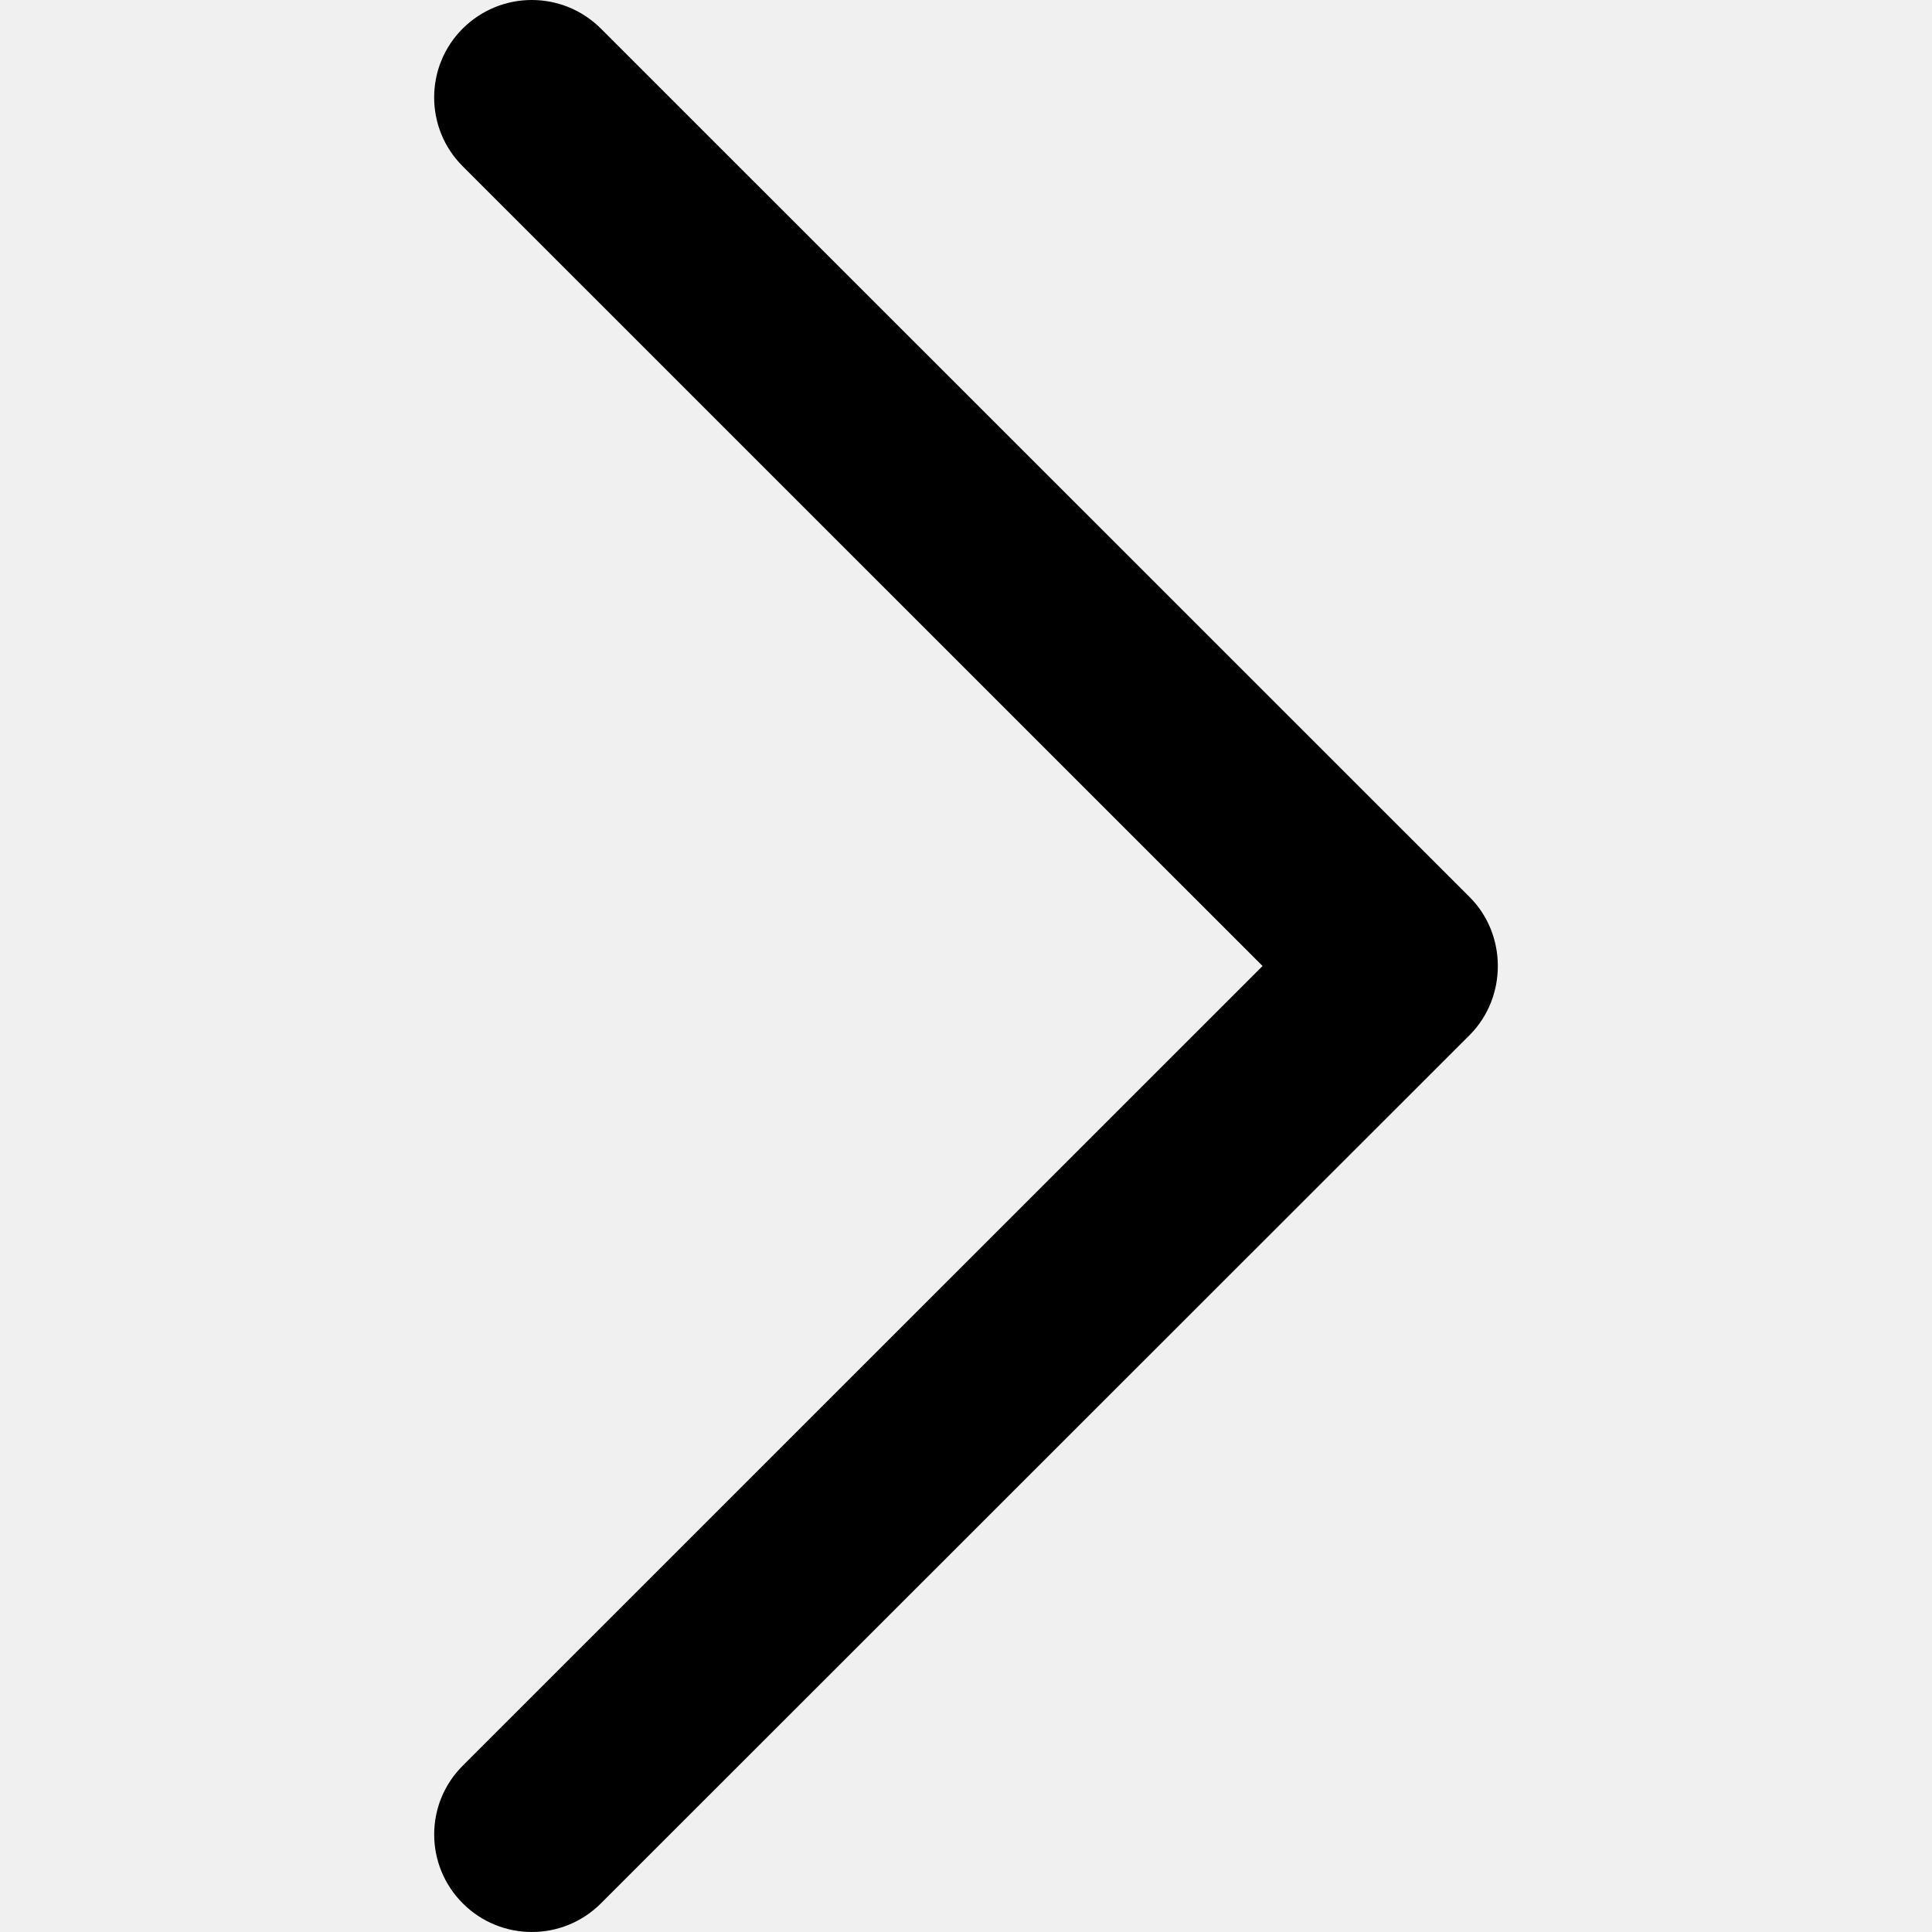
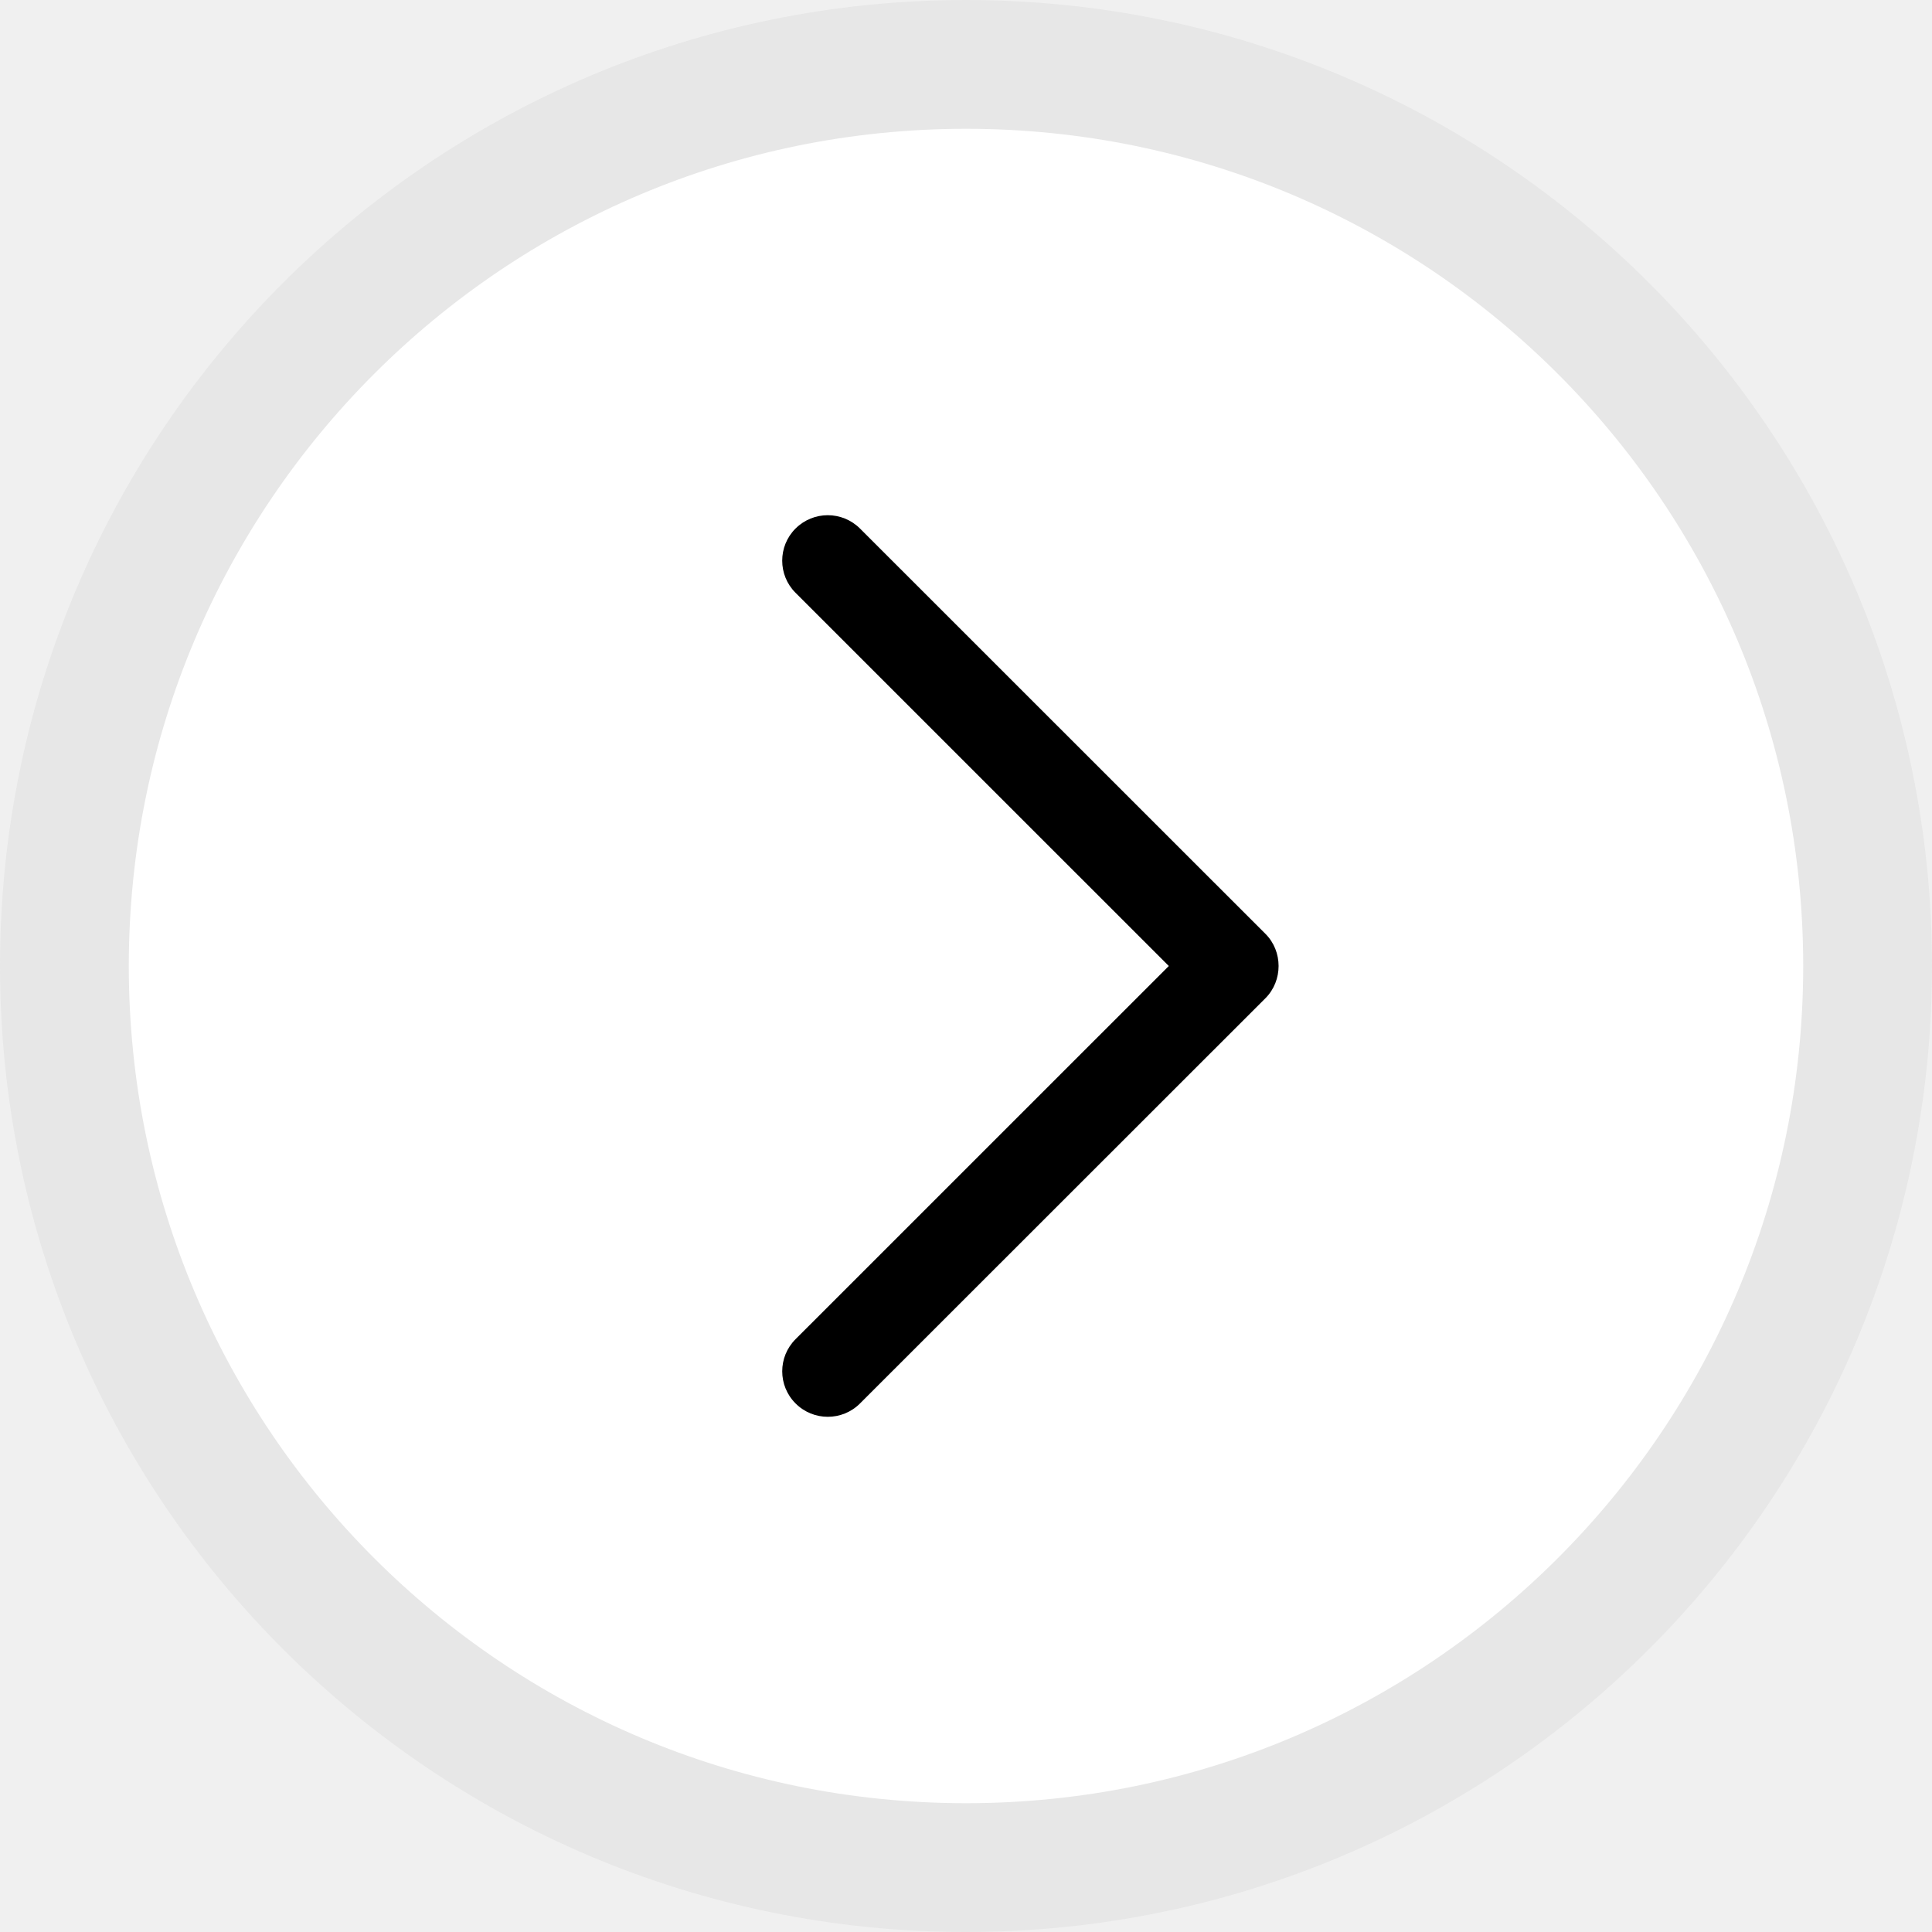
- <svg xmlns="http://www.w3.org/2000/svg" width="14" height="14" viewBox="0 0 14 14" fill="none">
-   <path d="M10.649 6.5L4.354 0.207C4.077 -0.069 3.63 -0.069 3.353 0.207C3.077 0.482 3.077 0.93 3.353 1.205L9.149 7L3.354 12.794C3.077 13.069 3.077 13.517 3.354 13.793C3.63 14.069 4.078 14.069 4.354 13.793L10.65 7.5C10.922 7.227 10.922 6.772 10.649 6.5Z" fill="black" />
+ <svg xmlns="http://www.w3.org/2000/svg" width="30" height="30" viewBox="0 0 30 30" fill="none">
+   <circle cx="15" cy="15" r="14" fill="white" stroke="#E7E7E7" stroke-width="2" />
+   <path d="M19.649 14.5L13.354 8.207C13.077 7.931 12.63 7.931 12.353 8.207C12.077 8.482 12.077 8.93 12.353 9.205L18.149 15L12.354 20.794C12.077 21.07 12.077 21.517 12.354 21.793C12.63 22.069 13.078 22.069 13.354 21.793L19.65 15.5C19.922 15.227 19.922 14.772 19.649 14.5Z" fill="black" />
</svg>
